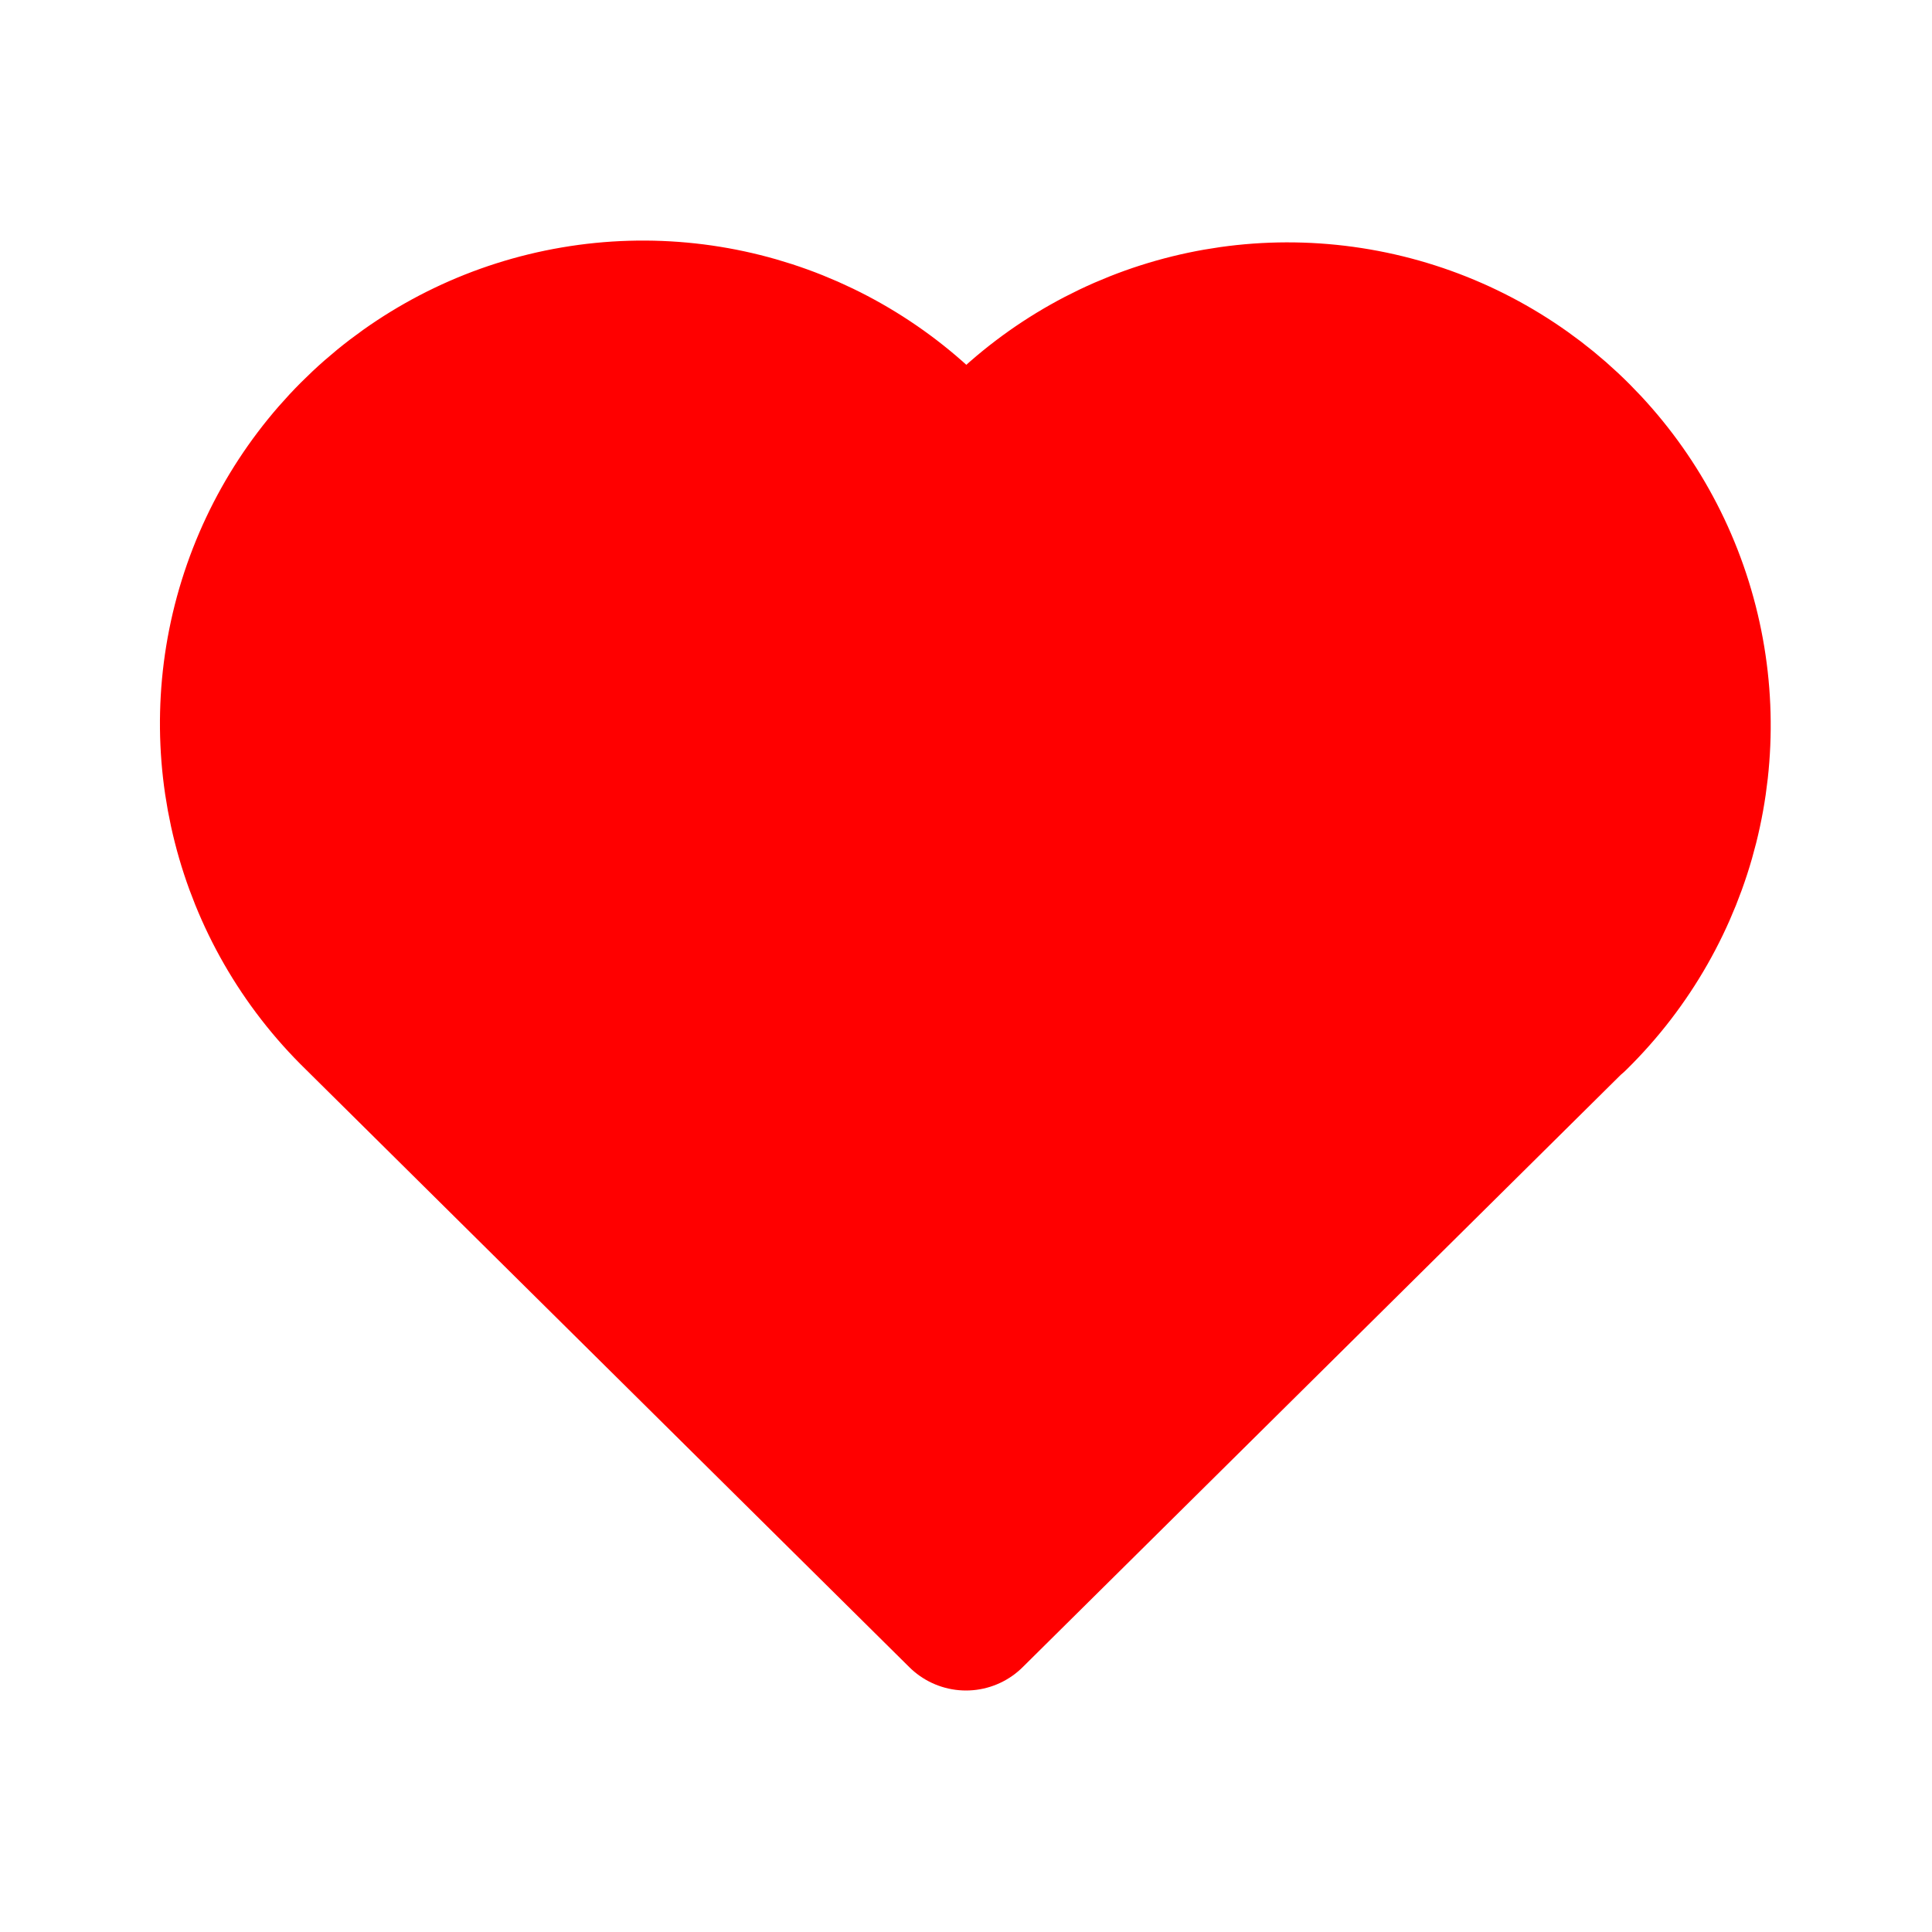
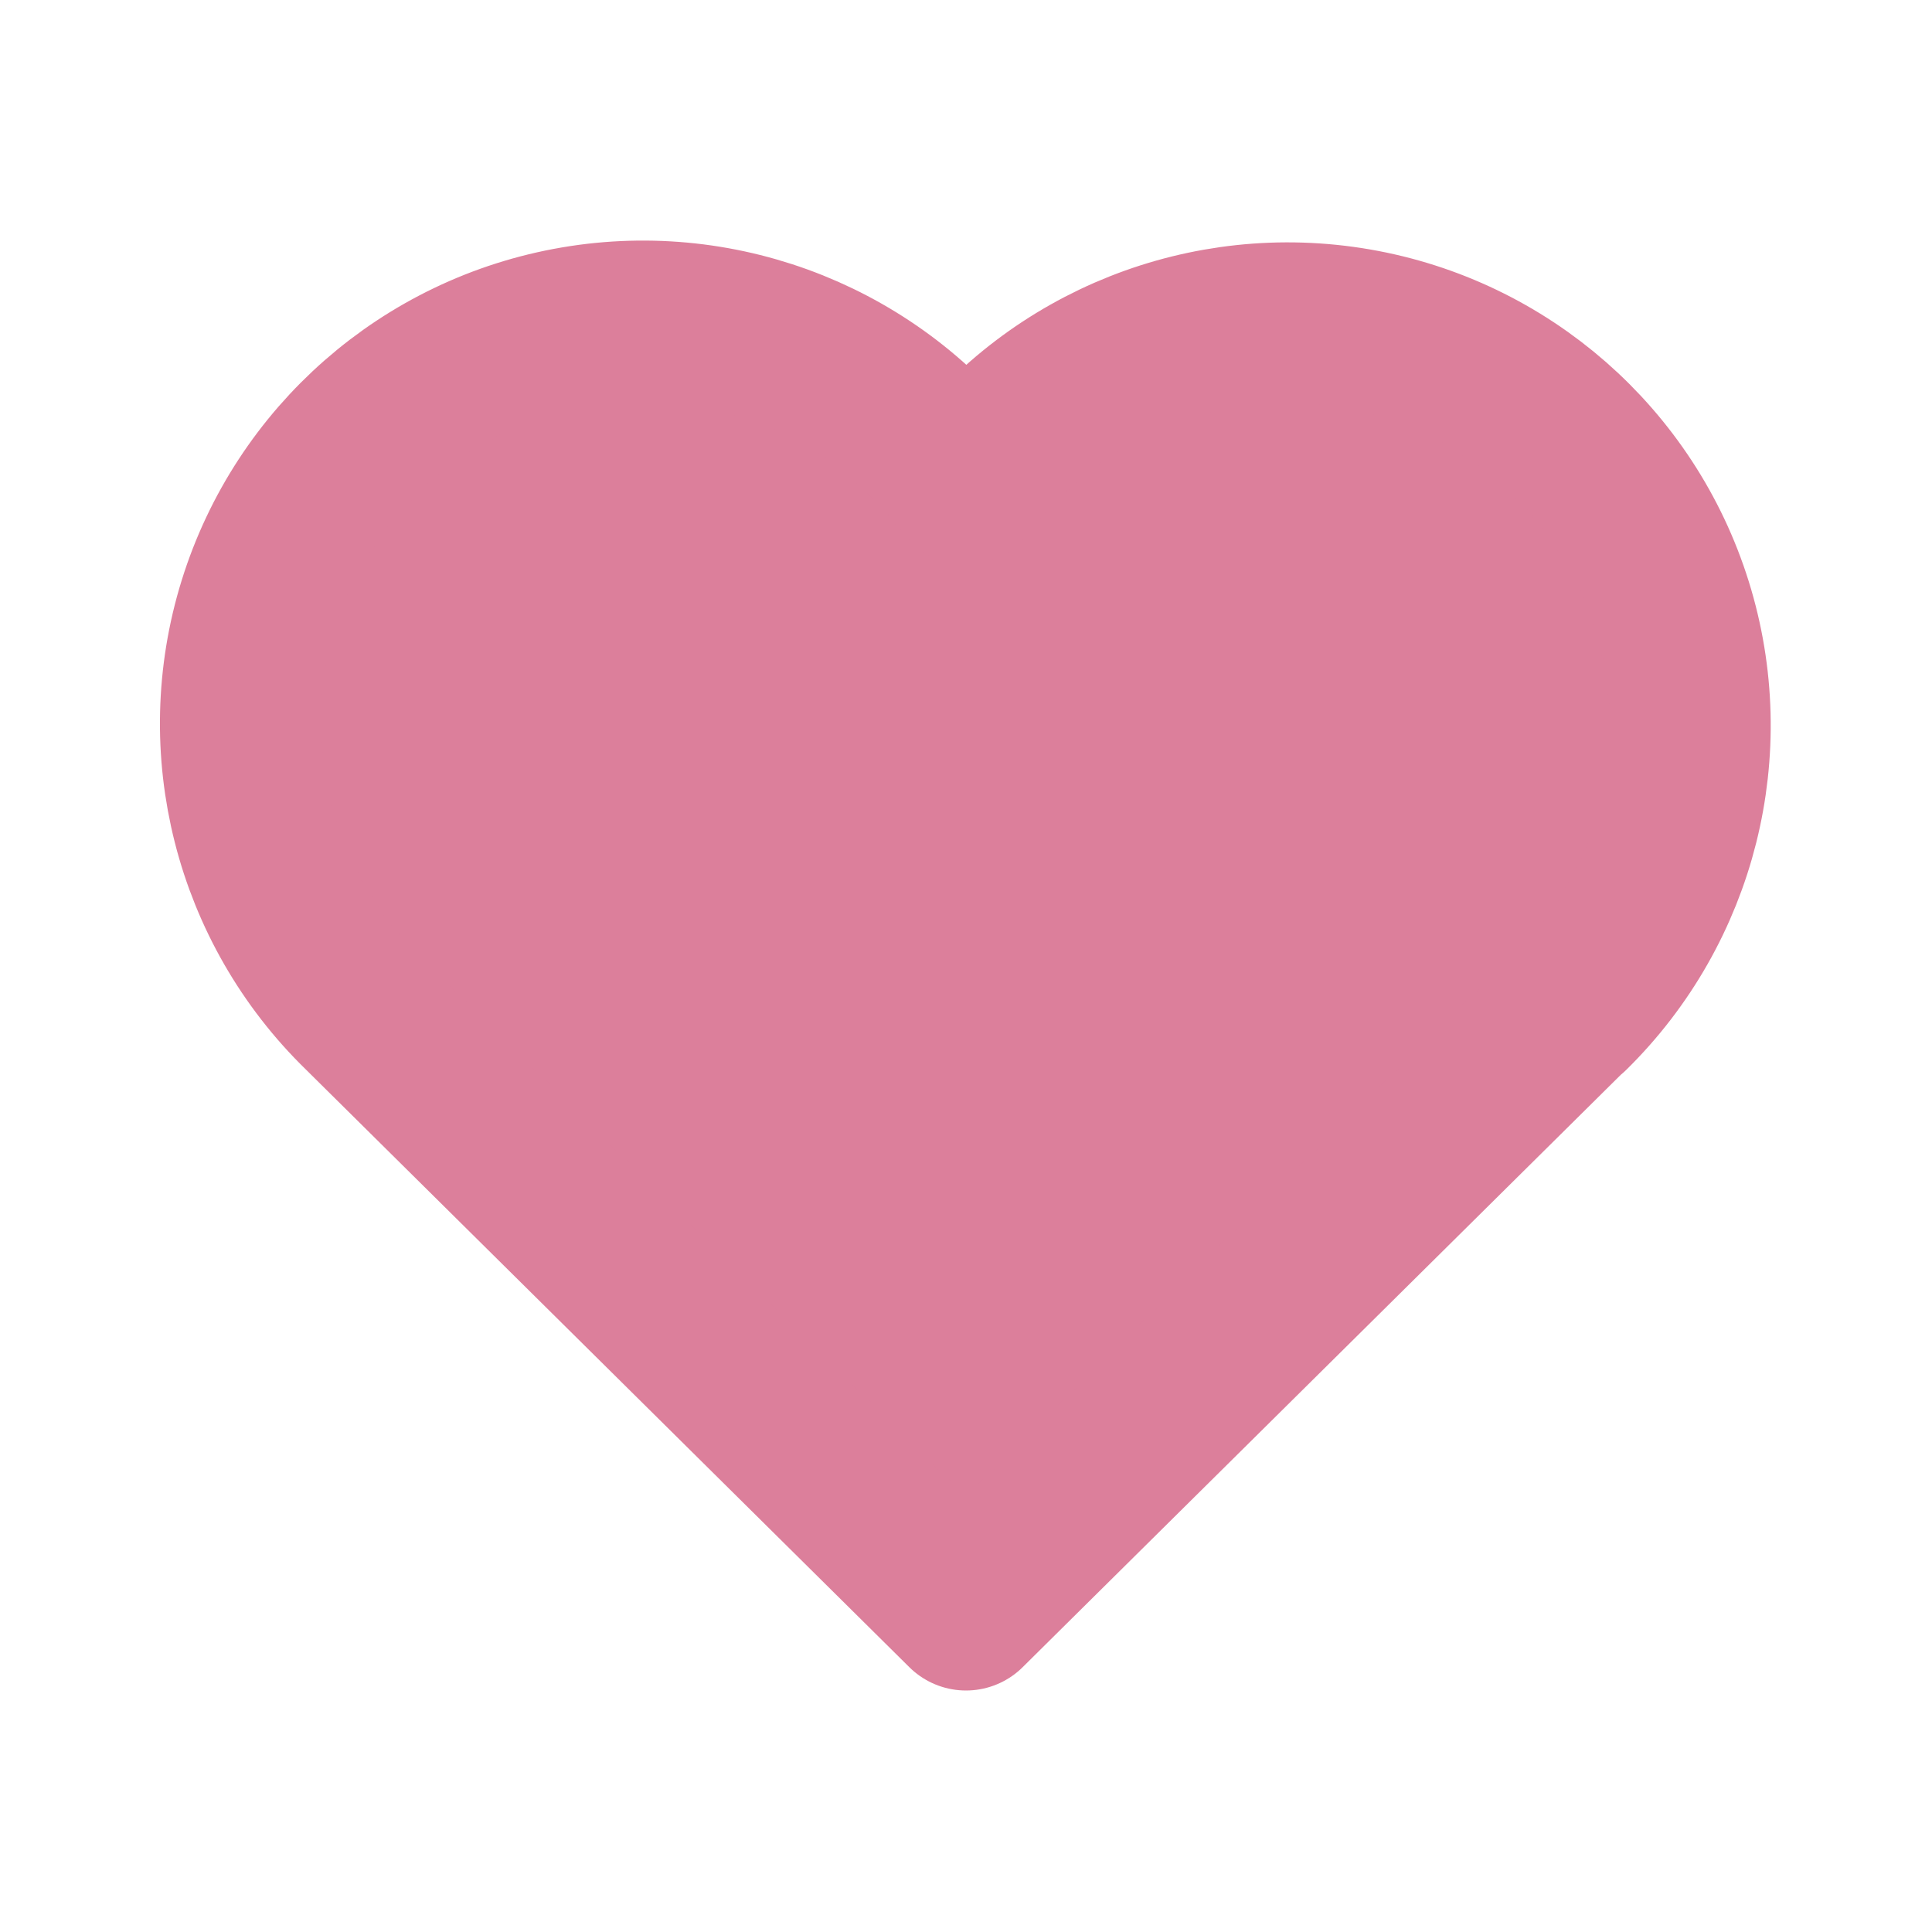
- <svg xmlns="http://www.w3.org/2000/svg" viewBox="0 0 24 24" fill="red" stroke="red" stroke-linecap="round" stroke-linejoin="round" width="24" height="24" stroke-width="2">
+ <svg xmlns="http://www.w3.org/2000/svg" viewBox="0 0 24 24" fill="#dc7f9b" stroke="#dc7f9b" stroke-linecap="round" stroke-linejoin="round" width="24" height="24" stroke-width="2">
  <path d="M19.5 12.572l-7.5 7.428l-7.5 -7.428a5 5 0 1 1 7.5 -6.566a5 5 0 1 1 7.5 6.572" />
</svg>
